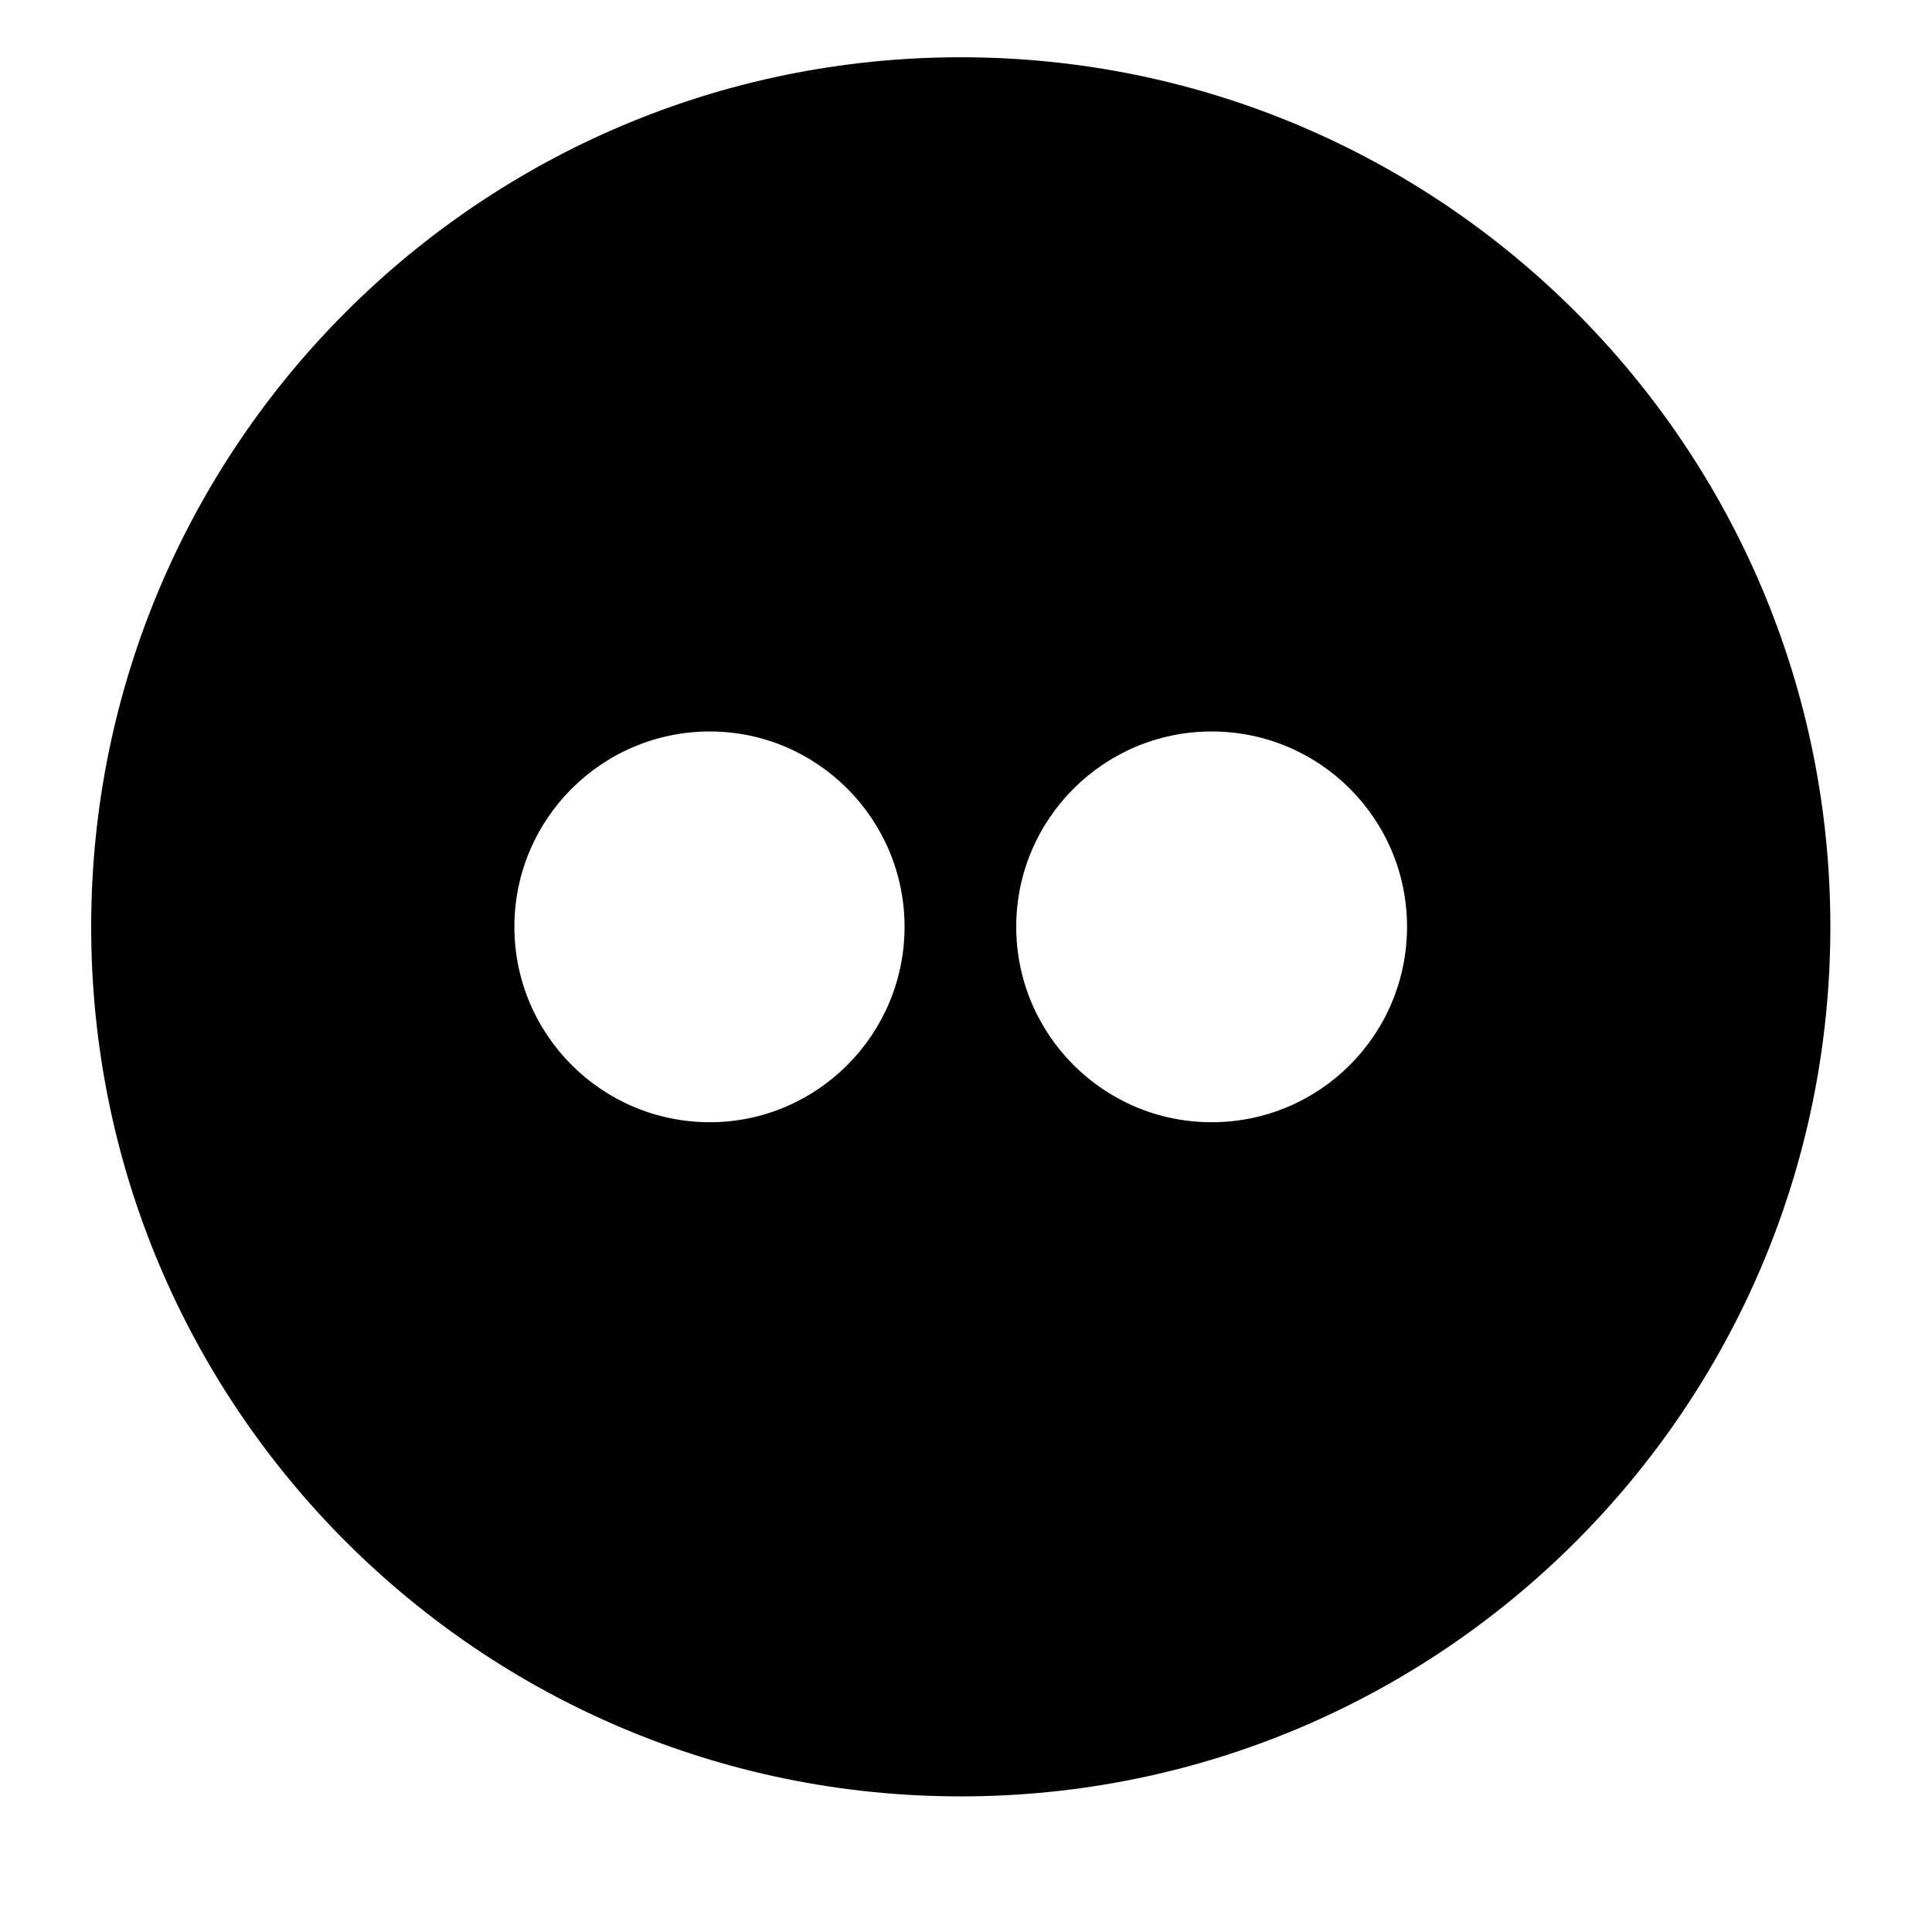
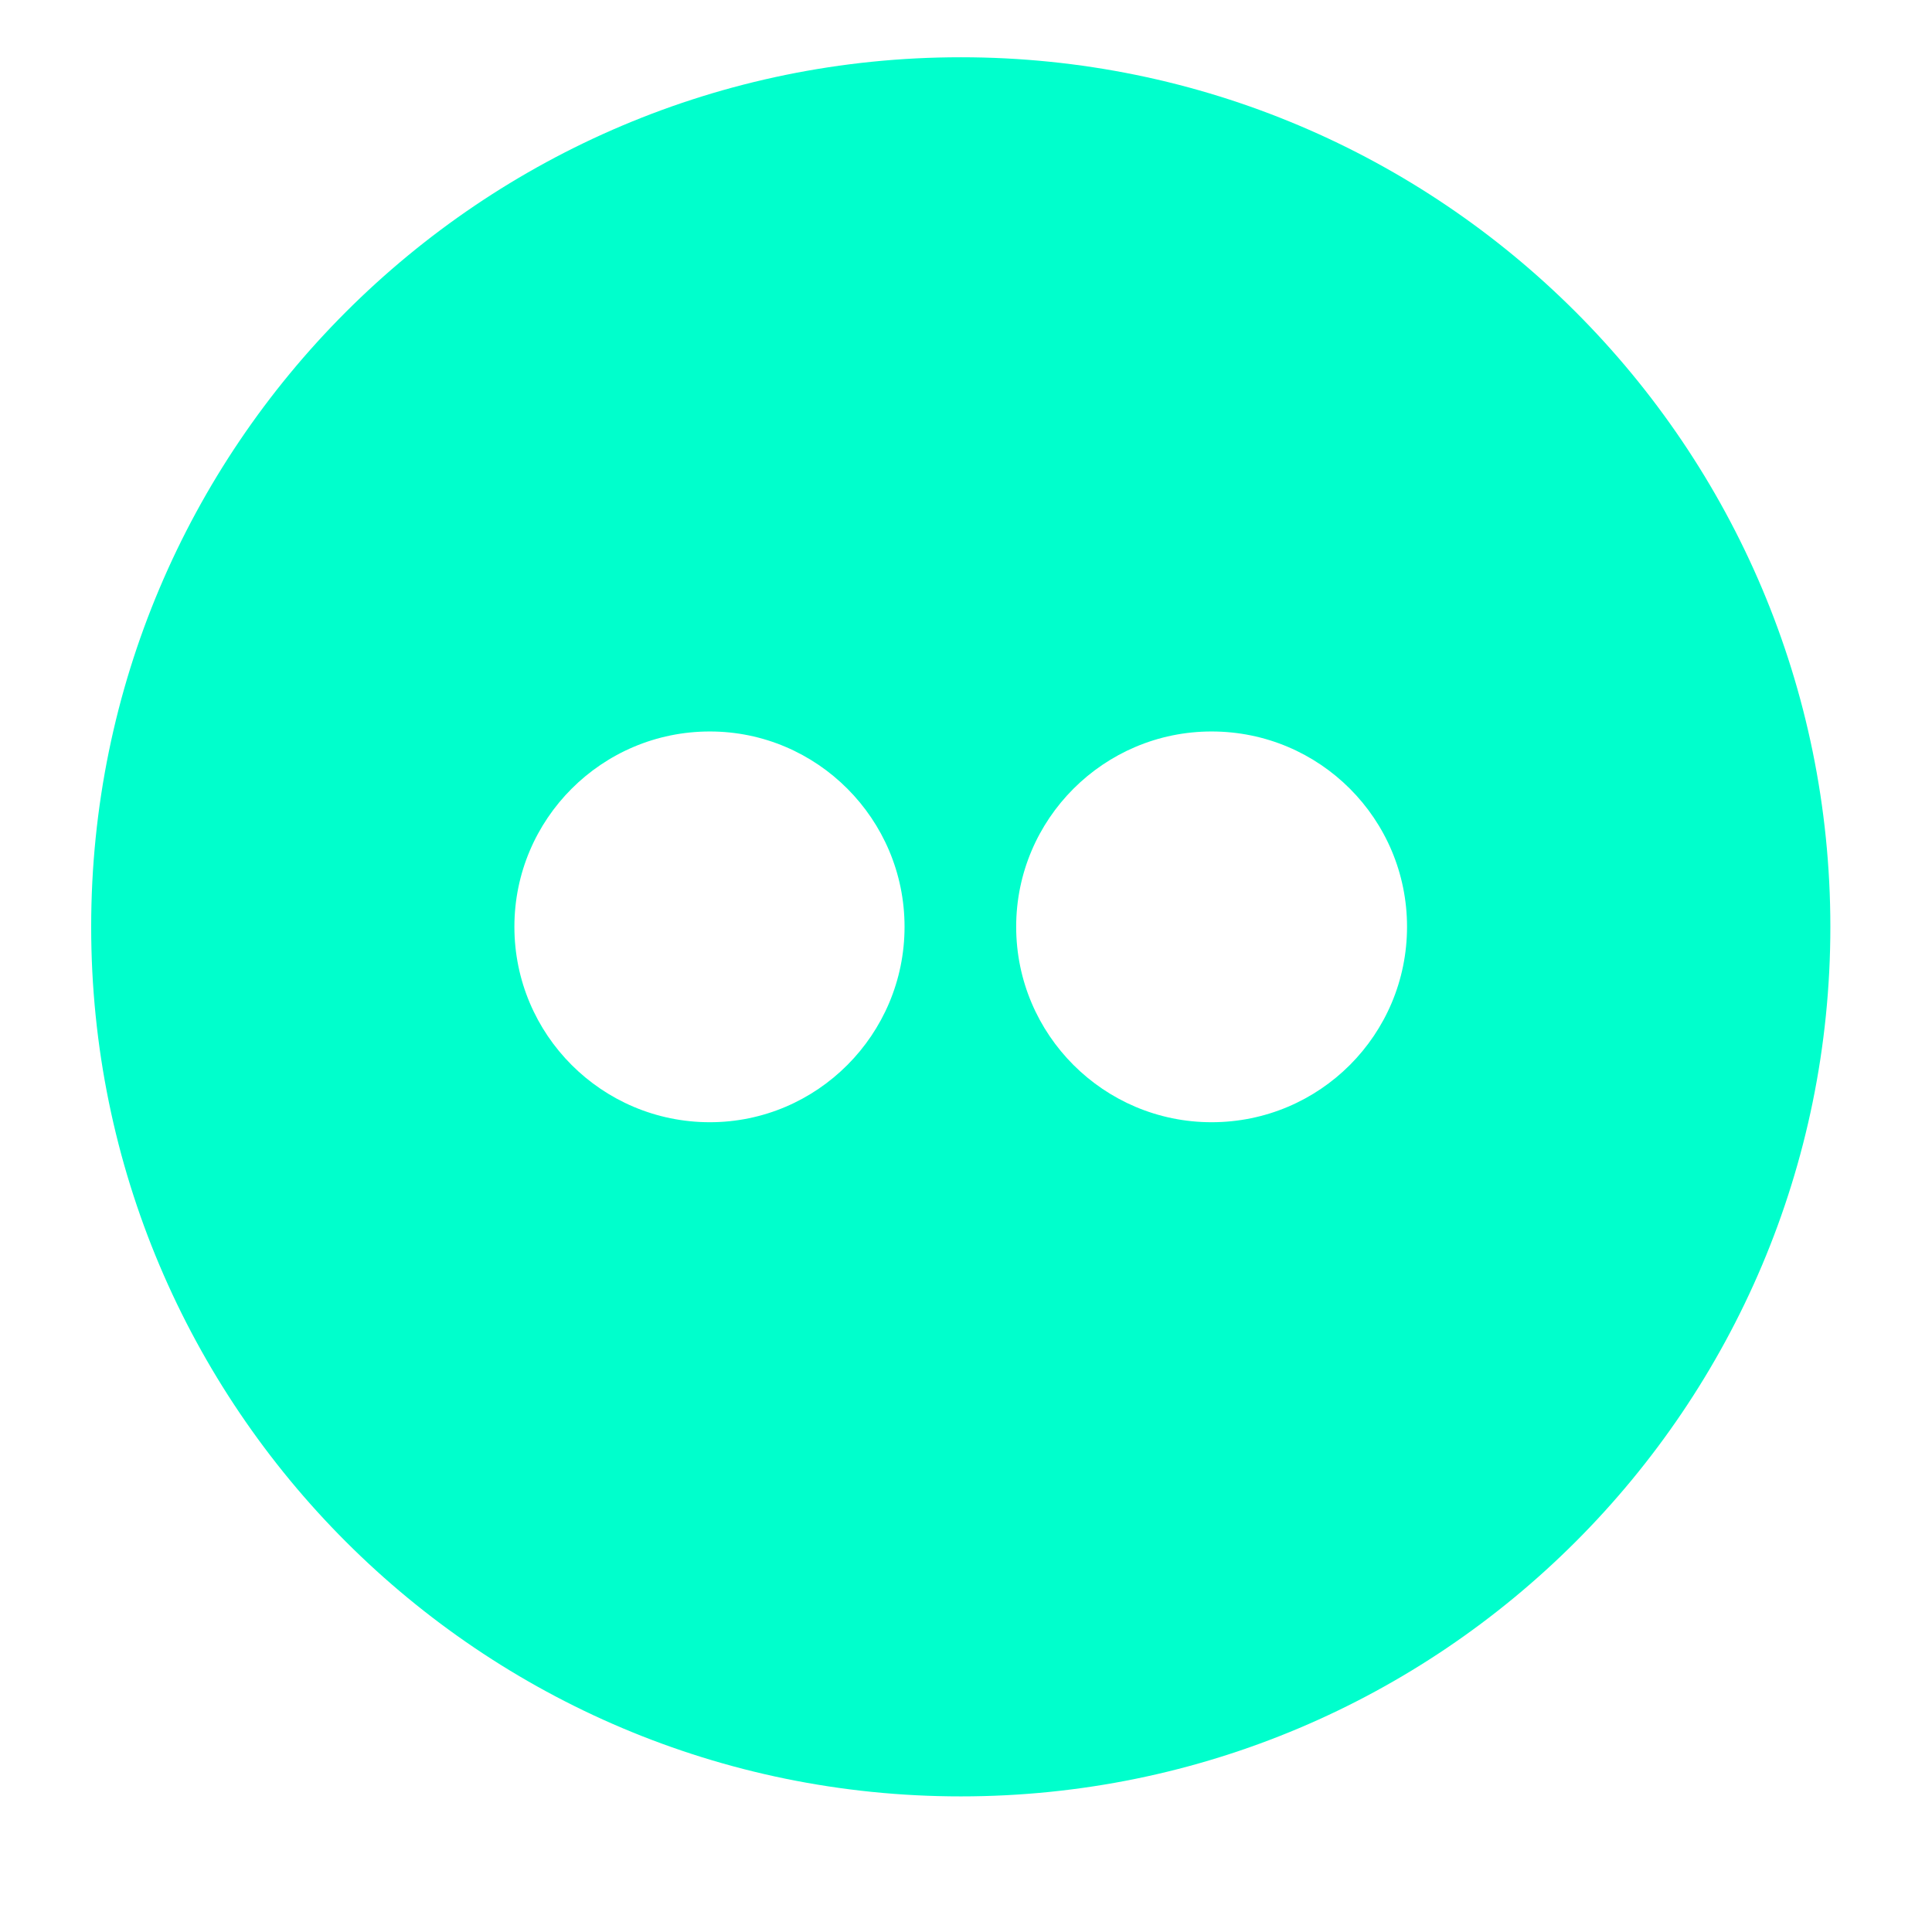
- <svg xmlns="http://www.w3.org/2000/svg" version="1.1" width="36" height="36" viewBox="0 0 36 36">
-   <g>
- </g>
-   <path d="M17.903 1.067c-8.949 0-16.204 7.254-16.204 16.203 0 8.949 7.254 16.203 16.204 16.203 8.948 0 16.203-7.254 16.203-16.203 0-8.949-7.254-16.203-16.203-16.203zM13.227 20.911c-2.012 0-3.642-1.631-3.642-3.642 0-2.007 1.63-3.639 3.642-3.639 1.998 0 3.628 1.632 3.628 3.639 0 2.010-1.63 3.642-3.628 3.642zM22.576 20.911c-2.008 0-3.64-1.631-3.64-3.642 0-2.007 1.632-3.639 3.64-3.639 2.018 0 3.642 1.632 3.642 3.639 0 2.010-1.624 3.642-3.642 3.642z" fill="#000000" />
+ <svg xmlns="http://www.w3.org/2000/svg" version="1.1" id="Layer_1" x="0px" y="0px" width="36px" height="36px" viewBox="0 0 36 36" enable-background="new 0 0 36 36" xml:space="preserve">
+   <path fill="#00FFCC" d="M17.903,1.067c-8.949,0-16.204,7.254-16.204,16.203c0,8.949,7.254,16.203,16.204,16.203  c8.949,0,16.203-7.254,16.203-16.203C34.105,8.321,26.852,1.067,17.903,1.067z M13.227,20.911c-2.012,0-3.642-1.631-3.642-3.642  c0-2.007,1.63-3.639,3.642-3.639c1.998,0,3.628,1.632,3.628,3.639C16.855,19.279,15.225,20.911,13.227,20.911z M22.576,20.911  c-2.008,0-3.641-1.631-3.641-3.642c0-2.007,1.633-3.639,3.641-3.639c2.018,0,3.642,1.632,3.642,3.639  C26.218,19.279,24.594,20.911,22.576,20.911z" />
</svg>
